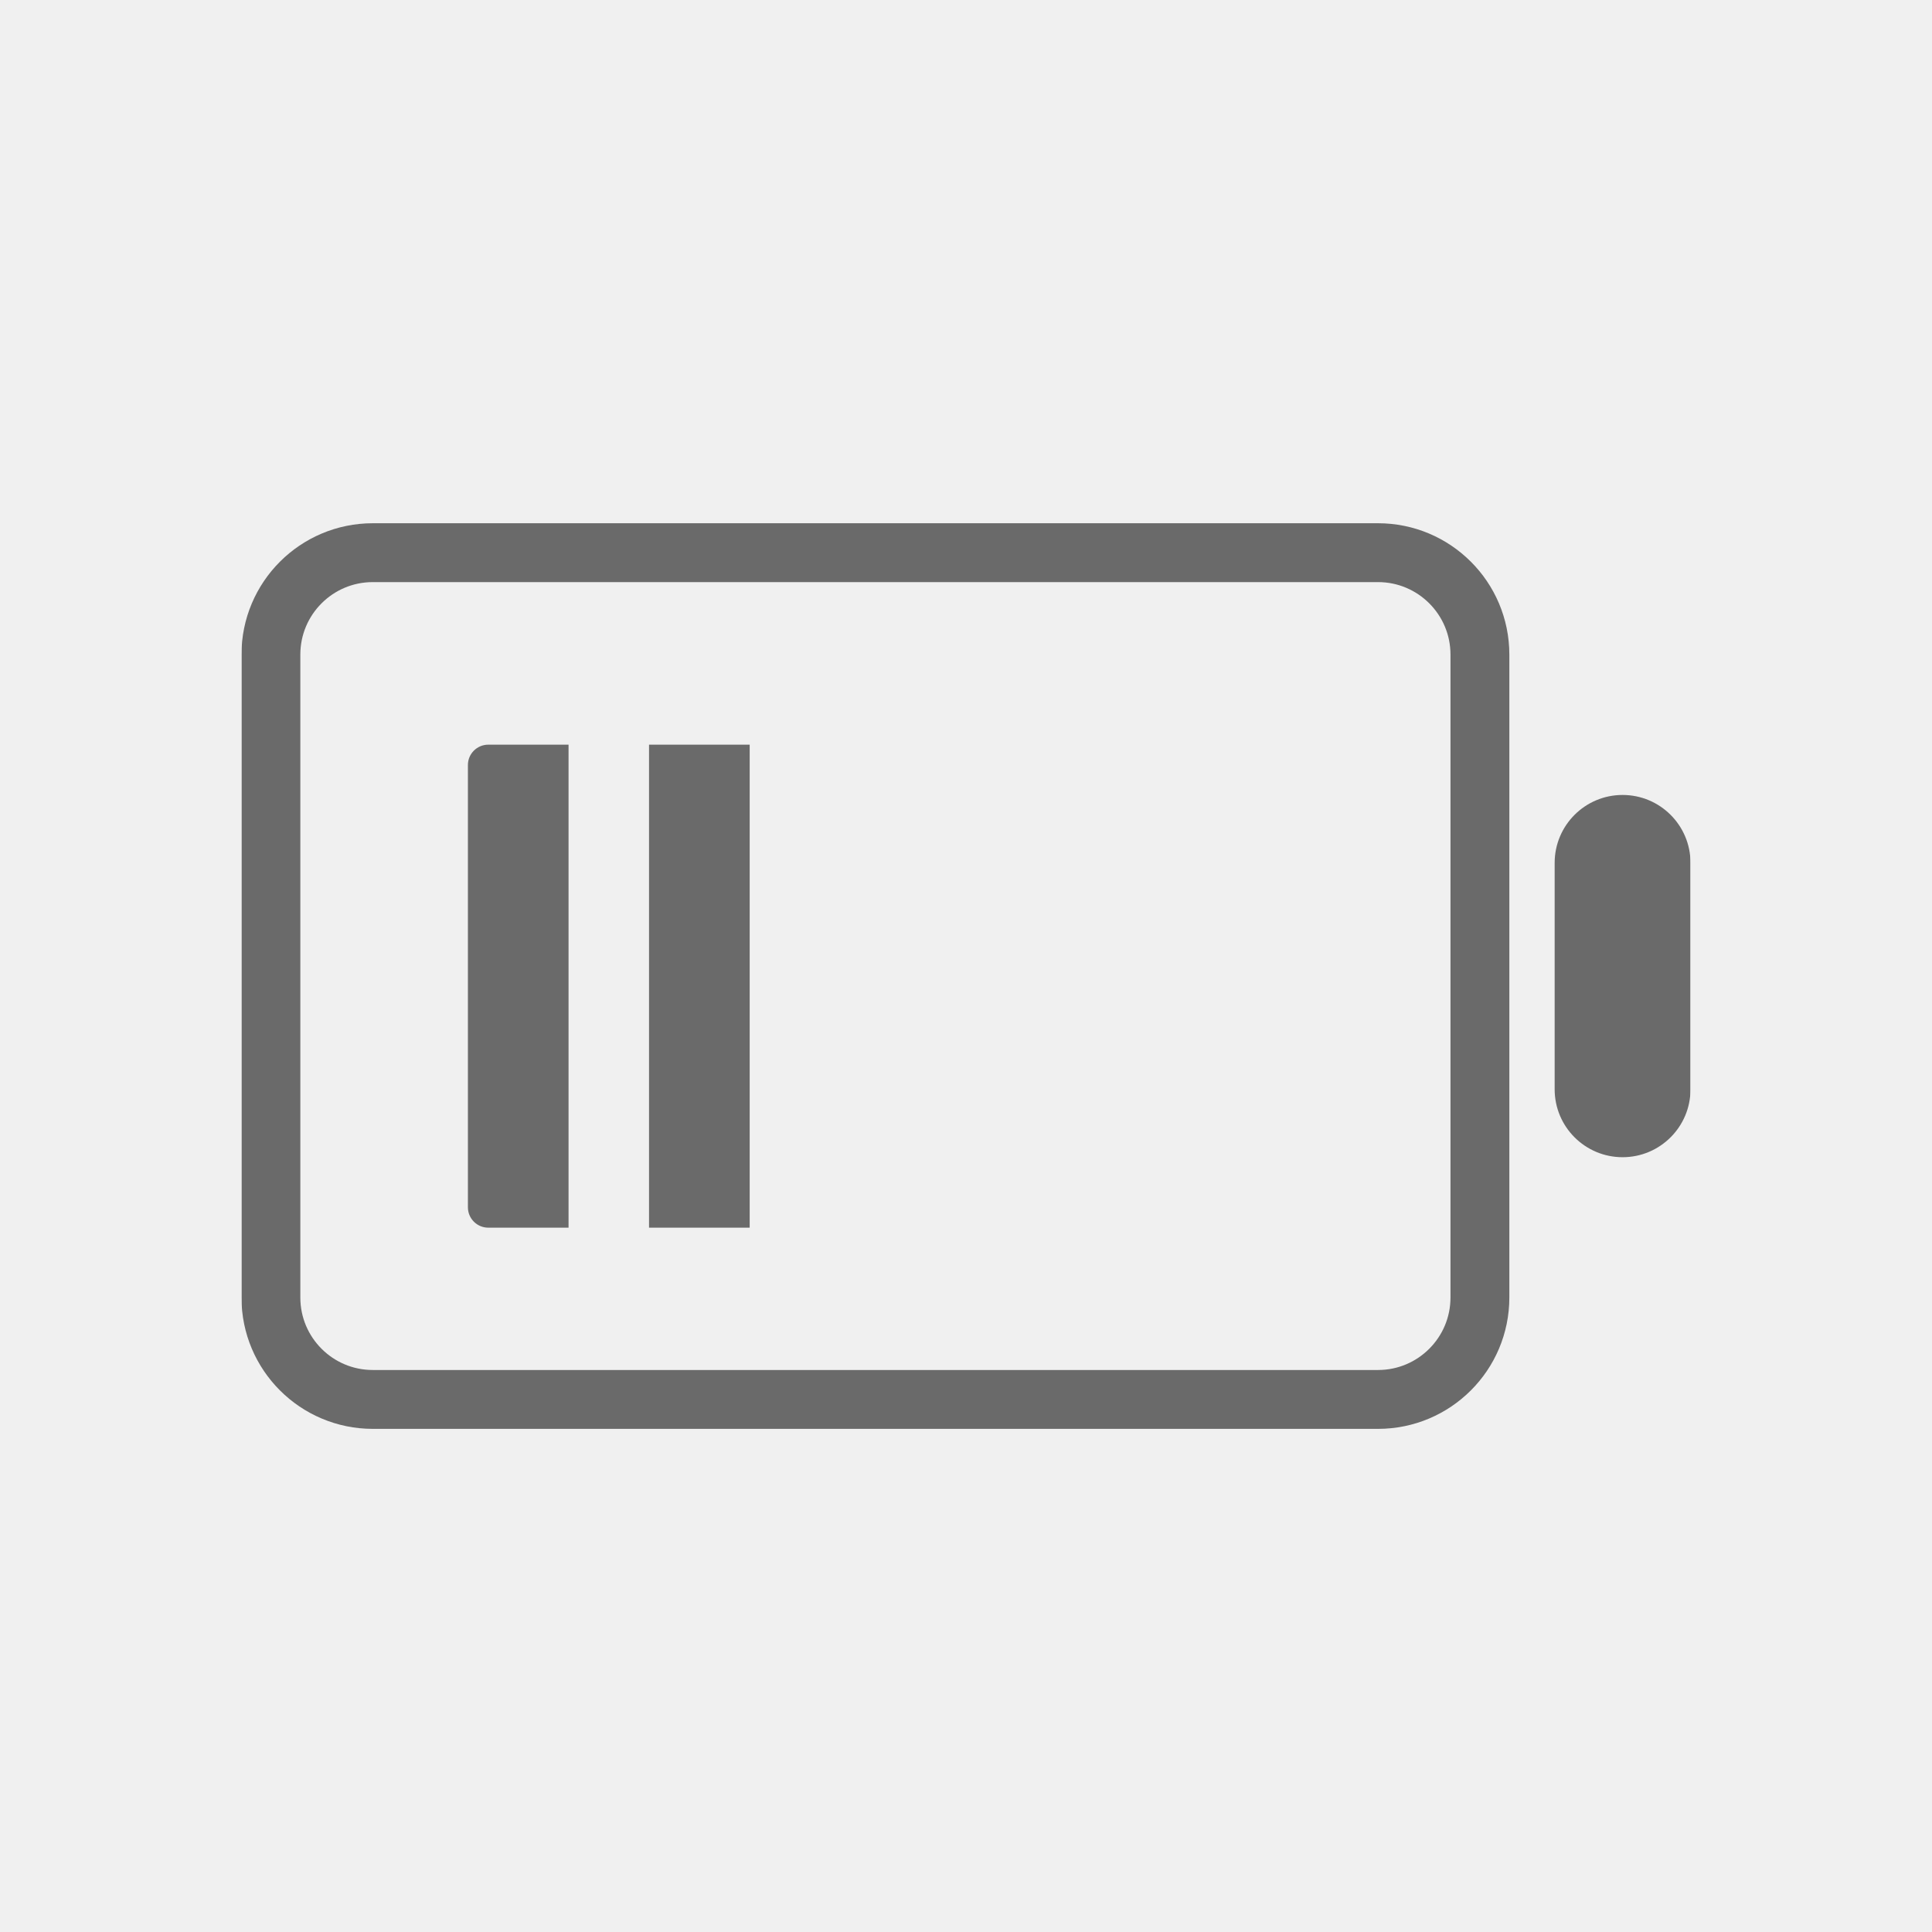
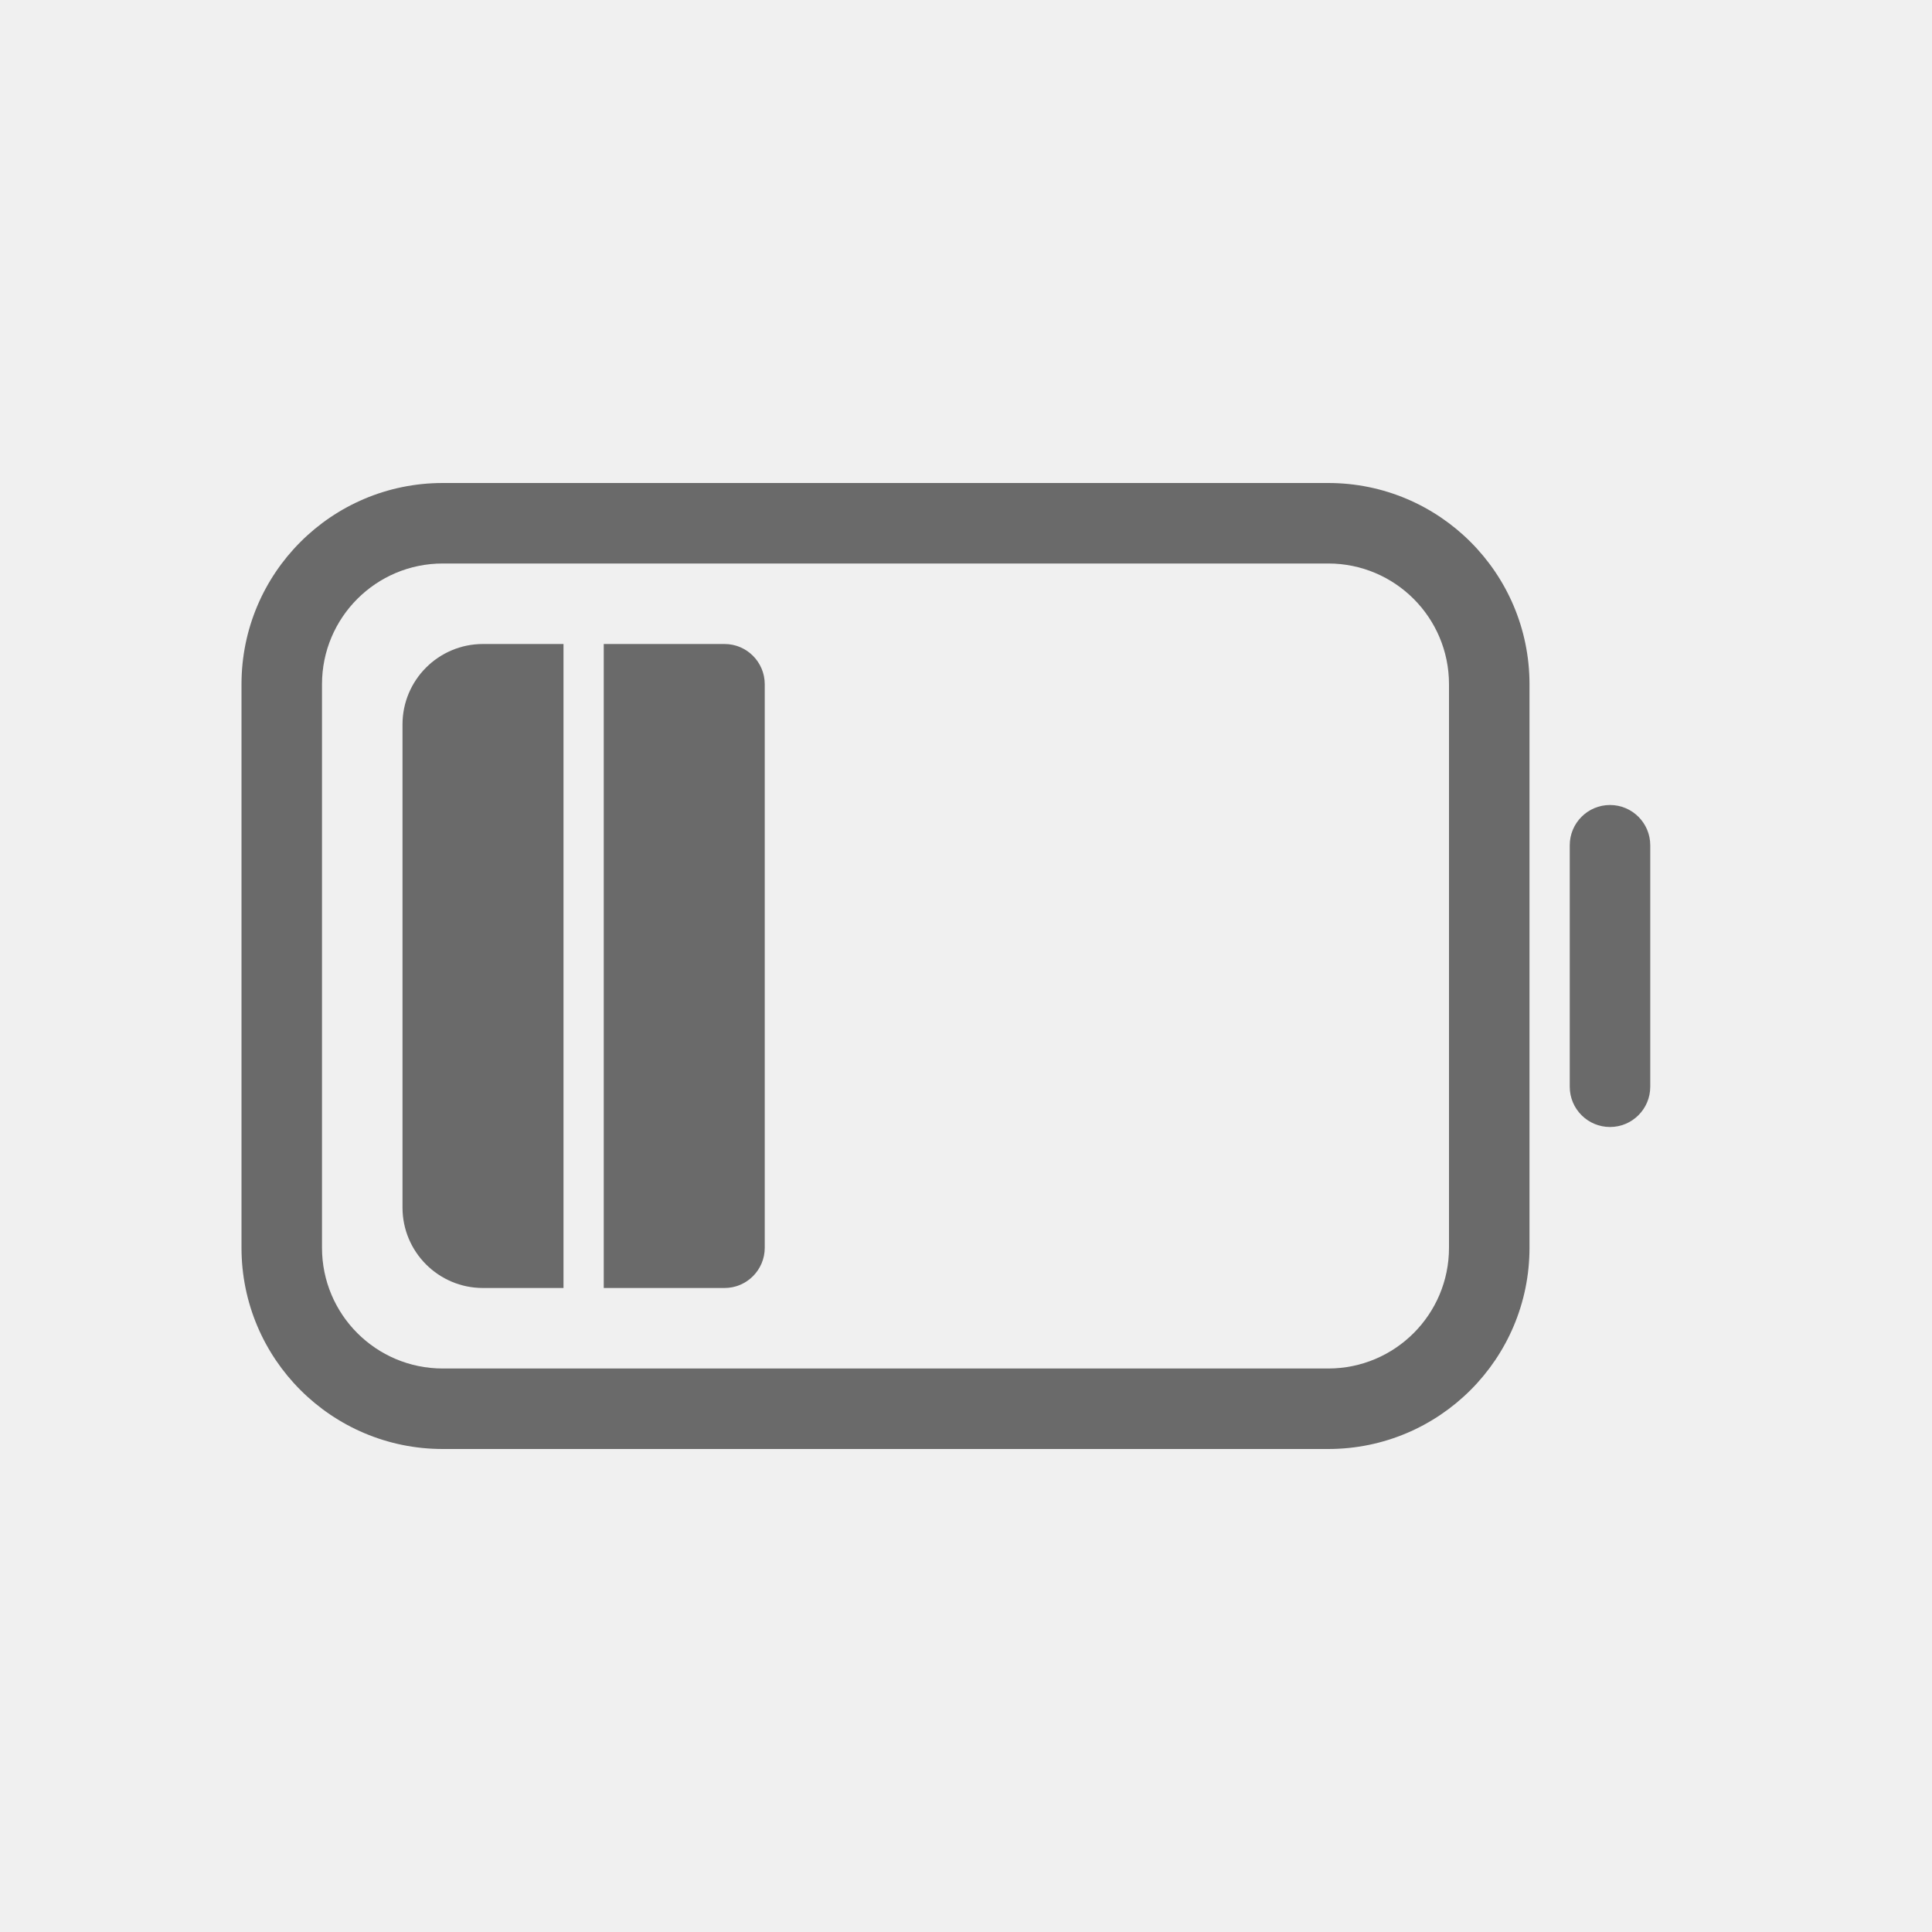
- <svg xmlns="http://www.w3.org/2000/svg" xmlns:xlink="http://www.w3.org/1999/xlink" width="32" height="32" viewBox="0 0 32 32">
-   <defs>
-     <rect id="sm77xqmtba" width="24" height="24" x="0" y="0" rx="3" />
-   </defs>
-   <g fill="none" fill-rule="evenodd" transform="translate(4 4)">
-     <mask id="5goin42e6b" fill="#fff">
-       <use xlink:href="#sm77xqmtba" />
-     </mask>
-     <g mask="url(#5goin42e6b)">
-       <g transform="translate(0 4.667)">
-         <rect width="20.025" height="14.025" x=".487" y=".487" stroke="#6A6A6A" stroke-width=".975" rx="1.688" />
-         <path fill="#6A6A6A" fill-rule="nonzero" d="M4.088 3.667h1.329v8h-1.33c-.186 0-.337-.151-.337-.338V4.004c0-.186.151-.337.338-.337zM6.75 3.667H8.417V11.667H6.75z" />
-         <rect width="2.25" height="6" x="21.75" y="4.5" fill="#6A6A6A" rx="1.125" />
-       </g>
-     </g>
-   </g>
+ <svg xmlns="http://www.w3.org/2000/svg" width="48" height="48" viewBox="0 0 48 48" fill="none">
+   <path d="M39 21C39 20.448 39.448 20 40 20C40.552 20 41 20.448 41 21V27C41 27.552 40.552 28 40 28C39.448 28 39 27.552 39 27V21Z" fill="#6A6A6A" />
+   <path fill-rule="evenodd" clip-rule="evenodd" d="M6 17C6 14.239 8.239 12 11 12H33C35.761 12 38 14.239 38 17V31C38 33.761 35.761 36 33 36H11C8.239 36 6 33.761 6 31V17ZM11 14C9.343 14 8 15.343 8 17V31C8 32.657 9.343 34 11 34H33C34.657 34 36 32.657 36 31V17C36 15.343 34.657 14 33 14H11Z" fill="#6A6A6A" />
+   <path d="M10 18C10 16.895 10.895 16 12 16H14V32H12C10.895 32 10 31.105 10 30V18Z" fill="#6A6A6A" />
+   <path d="M15 16H18C18.552 16 19 16.448 19 17V31C19 31.552 18.552 32 18 32H15V16Z" fill="#6A6A6A" />
</svg>
